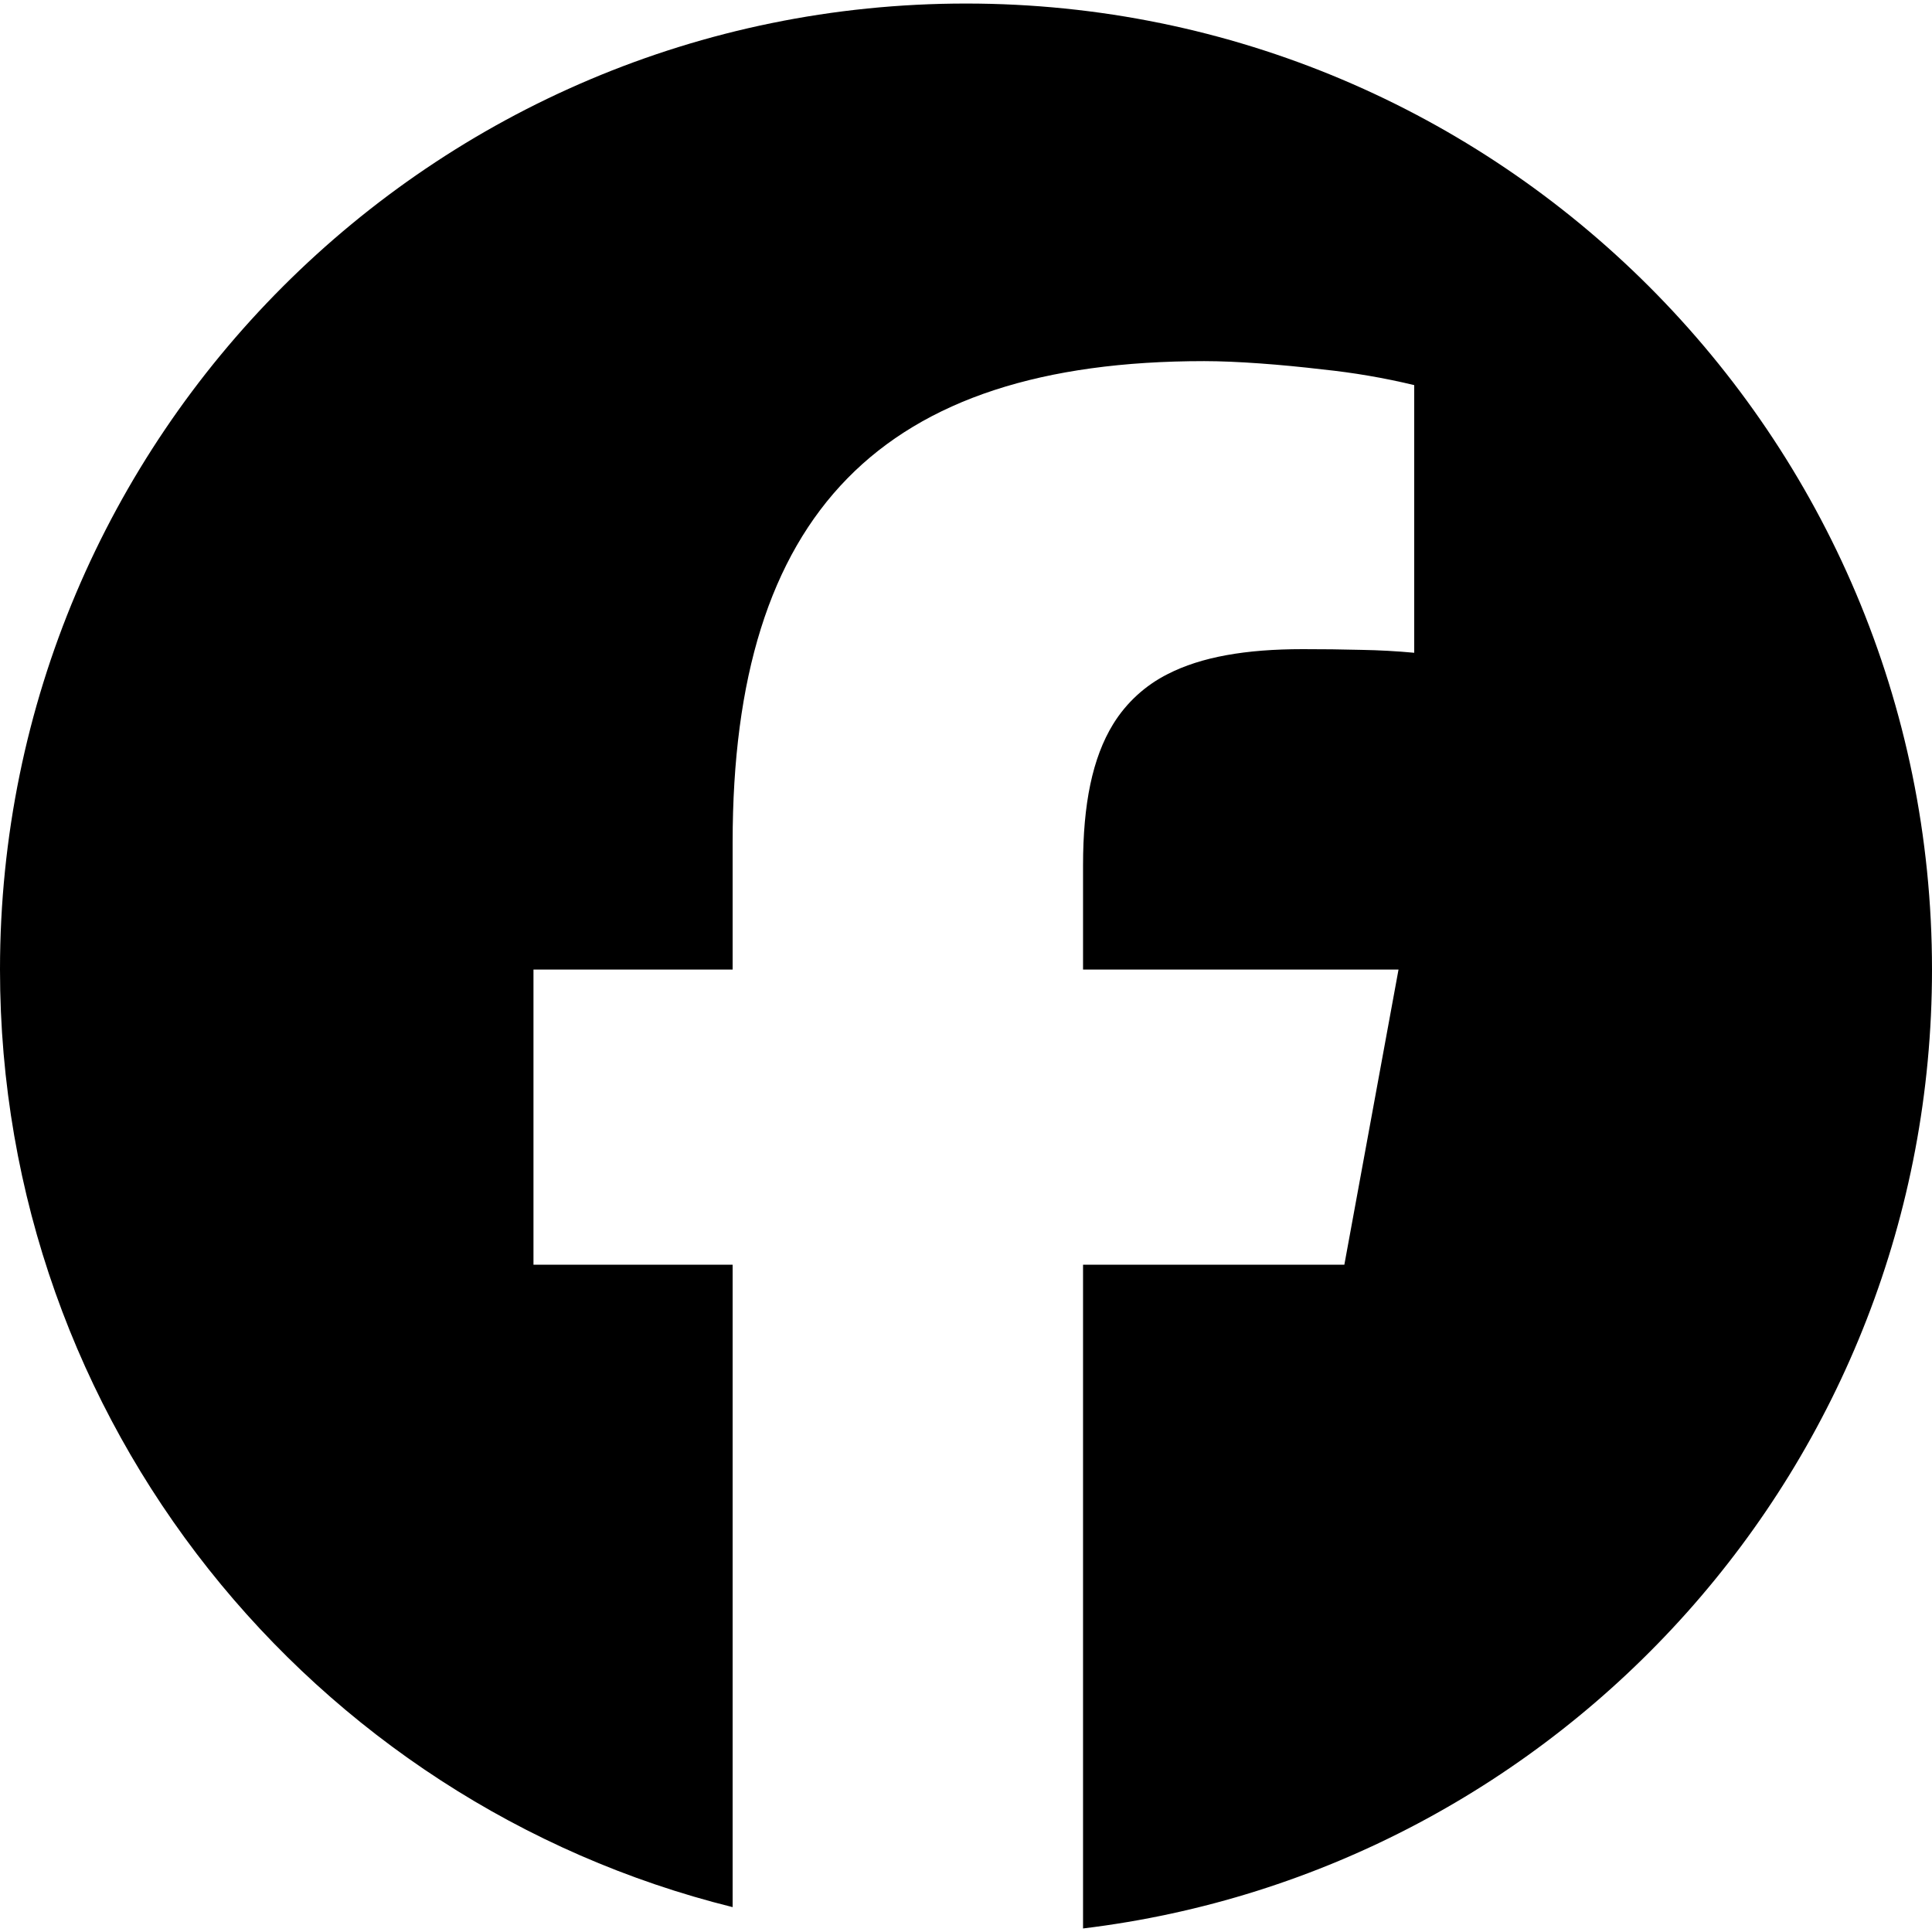
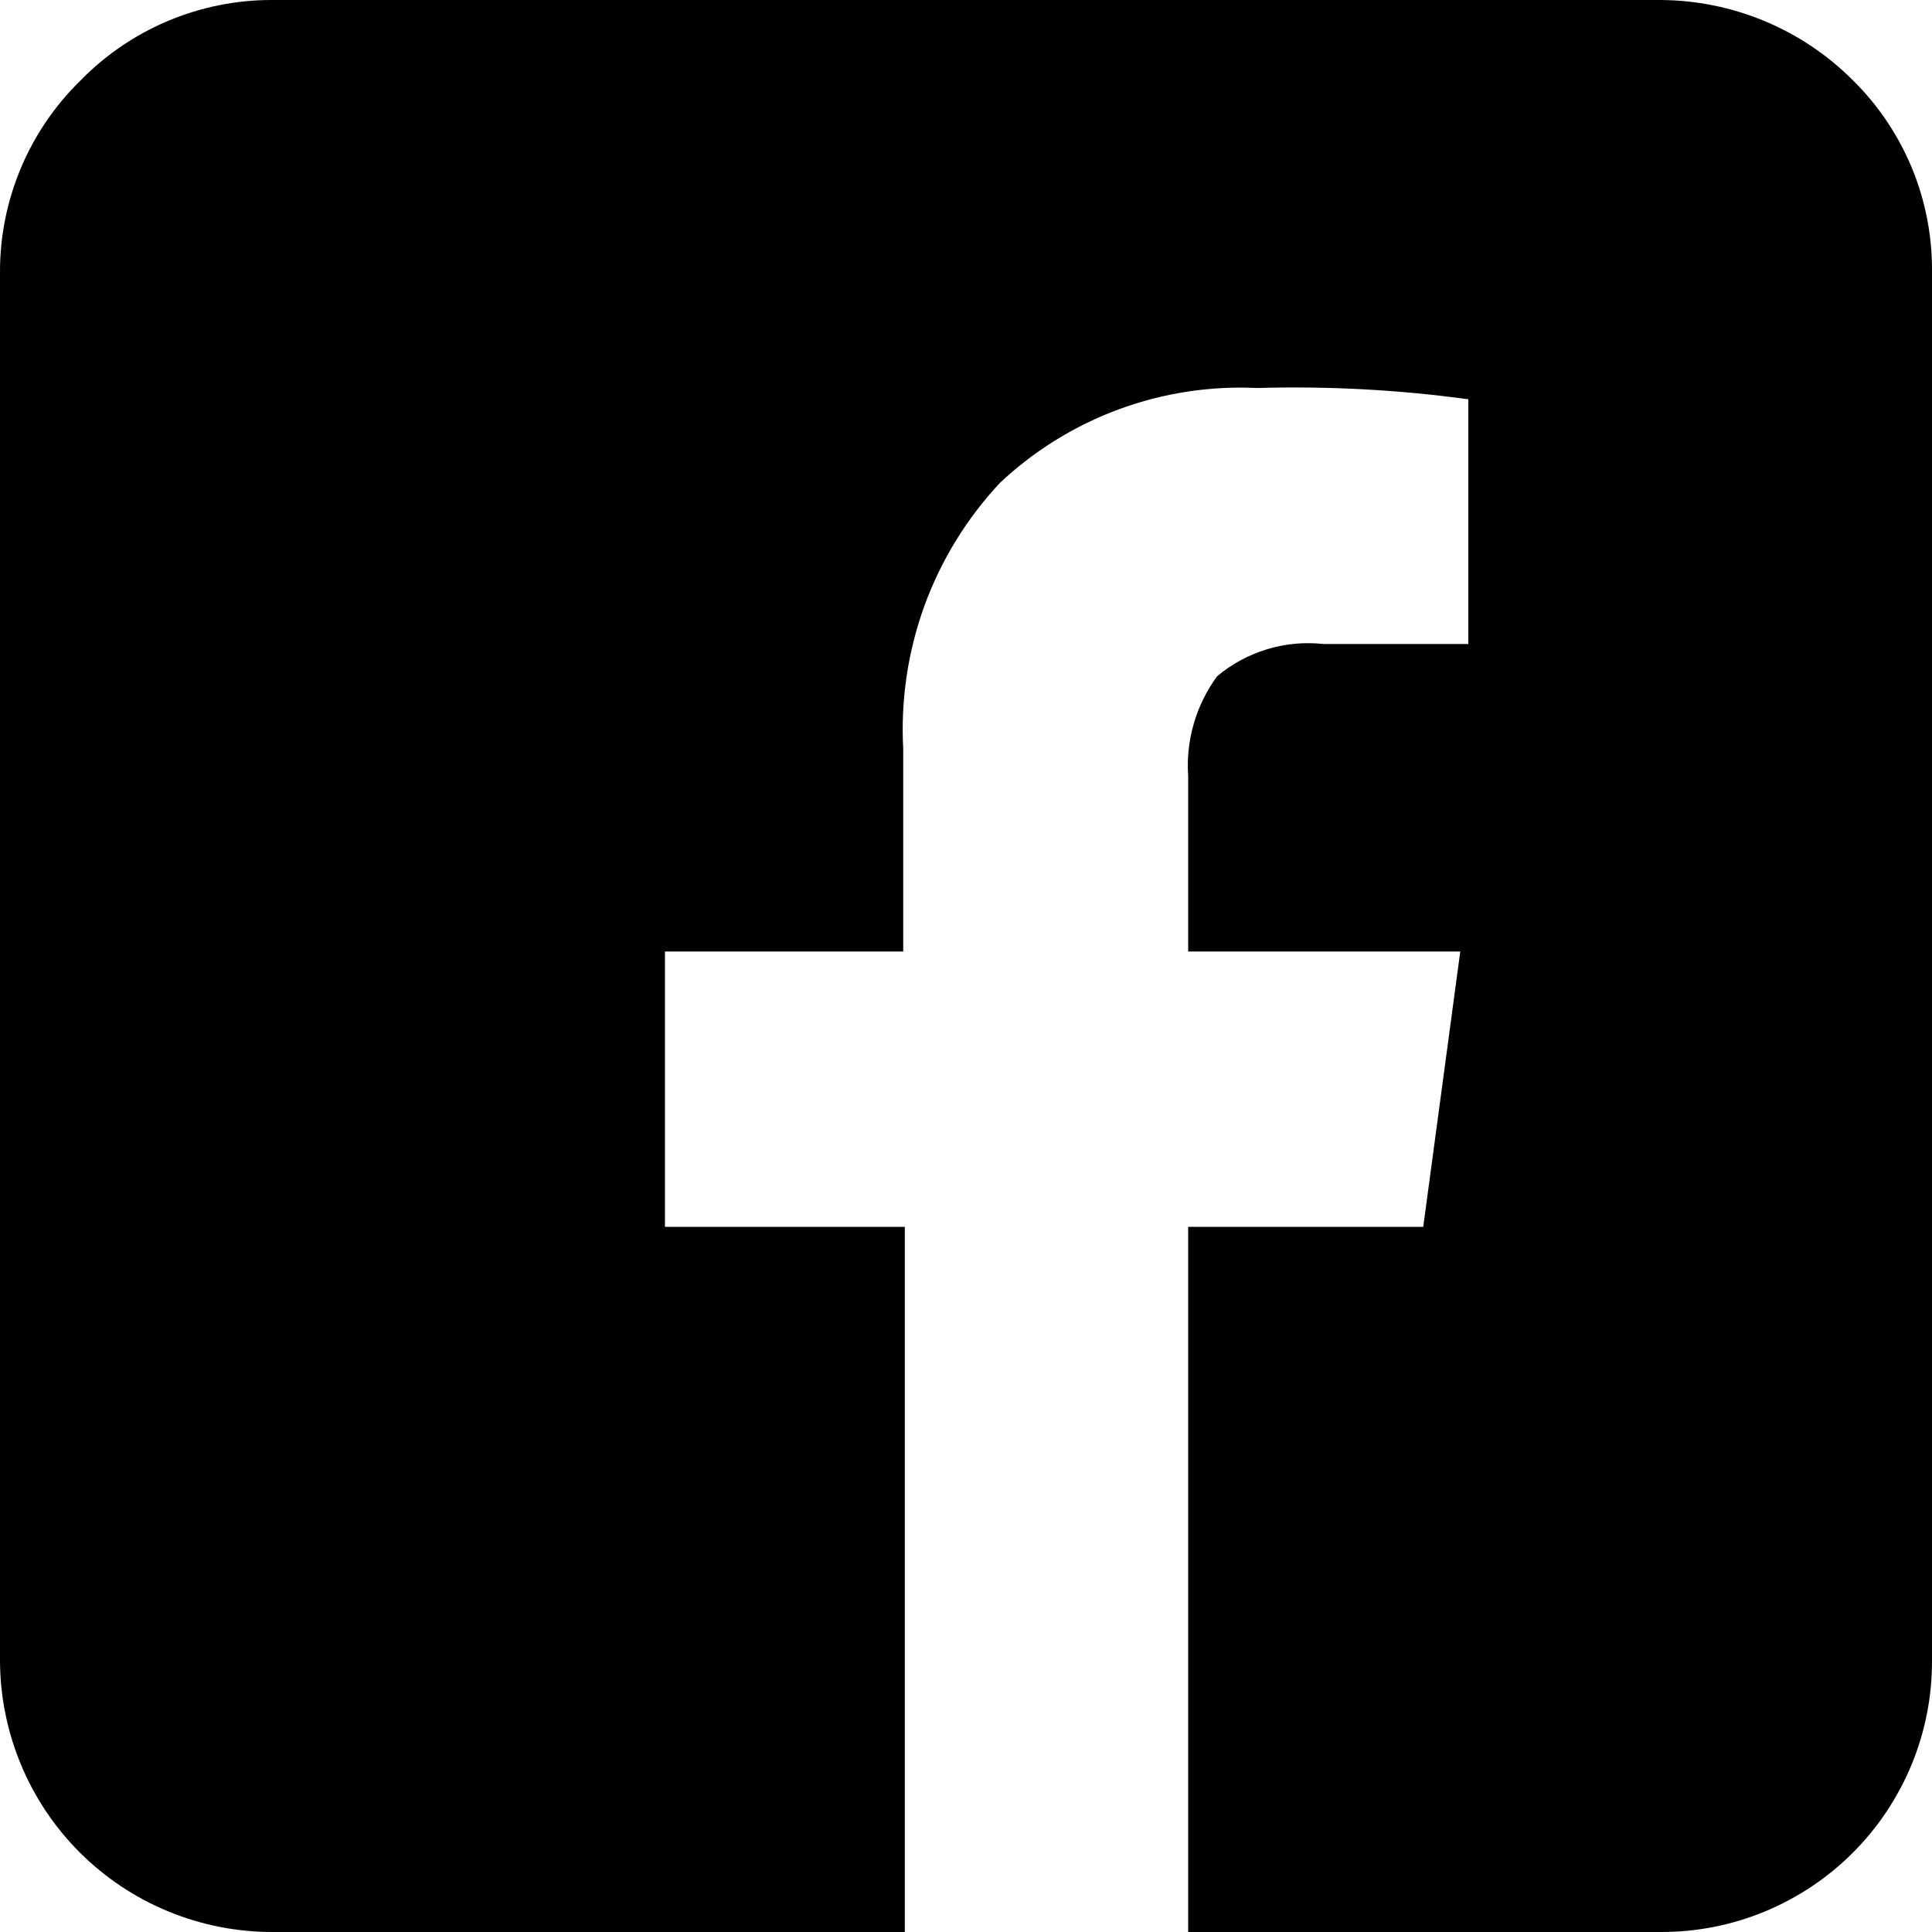
- <svg xmlns="http://www.w3.org/2000/svg" role="img" viewBox="0 0 24 24">
-   <path d="M9.101 23.691v-7.98H6.627v-3.667h2.474v-1.58c0-4.085 1.848-5.978 5.858-5.978.401 0 .955.042 1.468.103a8.68 8.68 0 0 1 1.141.195v3.325a8.623 8.623 0 0 0-.653-.036 26.805 26.805 0 0 0-.733-.009c-.707 0-1.259.096-1.675.309a1.686 1.686 0 0 0-.679.622c-.258.42-.374.995-.374 1.752v1.297h3.919l-.386 2.103-.287 1.564h-3.246v8.245C19.396 23.238 24 18.179 24 12.044c0-6.627-5.373-12-12-12s-12 5.373-12 12c0 5.628 3.874 10.35 9.101 11.647Z" />
+ <svg xmlns="http://www.w3.org/2000/svg" width="18" height="18" viewBox="0 0 18 18" fill="none">
+   <path d="M15.465 2.97018e-06H2.535C2.202 -0.001 1.873 0.066 1.567 0.194C1.26 0.323 0.982 0.512 0.75 0.75C0.512 0.982 0.323 1.26 0.194 1.567C0.066 1.873 -0.001 2.202 2.97018e-06 2.535V15.465C2.97018e-06 15.798 0.066 16.128 0.193 16.435C0.32 16.743 0.507 17.022 0.742 17.258C0.978 17.493 1.257 17.68 1.565 17.807C1.872 17.934 2.202 18 2.535 18H8.43V11.43H6.195V8.865H8.415V6.975C8.391 6.523 8.458 6.071 8.612 5.646C8.767 5.22 9.006 4.831 9.315 4.5C9.635 4.199 10.012 3.965 10.425 3.813C10.837 3.661 11.276 3.594 11.715 3.615C12.372 3.596 13.029 3.631 13.68 3.72V6H12.33C12.153 5.981 11.975 5.997 11.804 6.049C11.634 6.101 11.476 6.186 11.34 6.3C11.143 6.568 11.047 6.898 11.07 7.23V8.865H13.605L13.26 11.43H11.07V18H15.465C15.799 18.002 16.129 17.938 16.438 17.811C16.746 17.684 17.026 17.498 17.262 17.262C17.498 17.026 17.684 16.746 17.811 16.438C17.938 16.129 18.002 15.799 18 15.465V2.535C18.003 2.203 17.94 1.875 17.814 1.568C17.687 1.261 17.501 0.983 17.265 0.75C16.788 0.271 16.141 0.002 15.465 2.97018e-06Z" fill="black" />
</svg>
